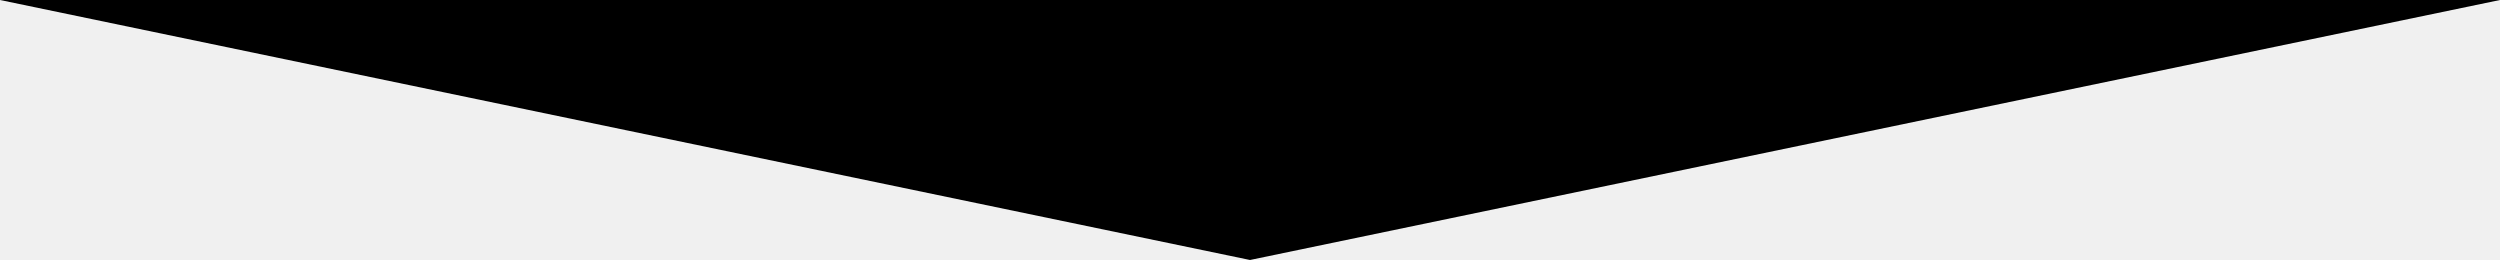
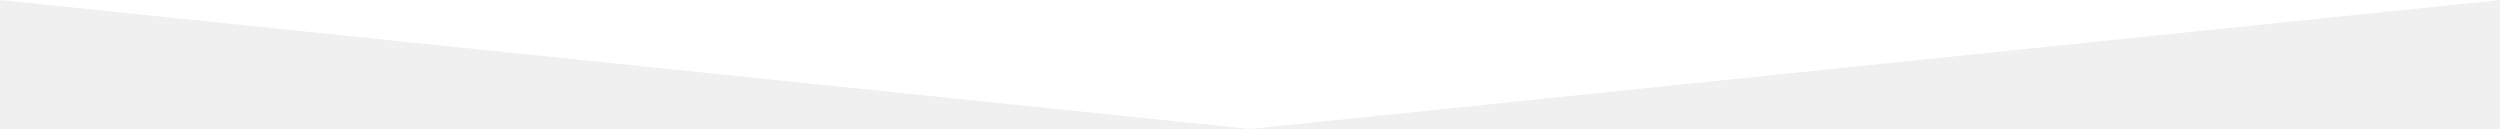
- <svg xmlns="http://www.w3.org/2000/svg" version="1.0" id="Layer_1" x="0px" y="0px" width="595.28px" height="61.905px" viewBox="0 0 595.28 61.905" enable-background="new 0 0 595.28 61.905" xml:space="preserve">
-   <polygon fill="#000000" points="297.64,61.905 0,0 595.28,0 " />
+ <svg xmlns="http://www.w3.org/2000/svg" version="1.0" id="Layer_1" x="0px" y="0px" width="1200" height="61.905px" viewBox="0 0 595.28 61.905" enable-background="new 0 0 595.28 61.905" xml:space="preserve" preserveAspectRatio="none">
+   <polygon fill="#fff" points="297.64,61.905 0,0 595.28,0 " />
</svg>
